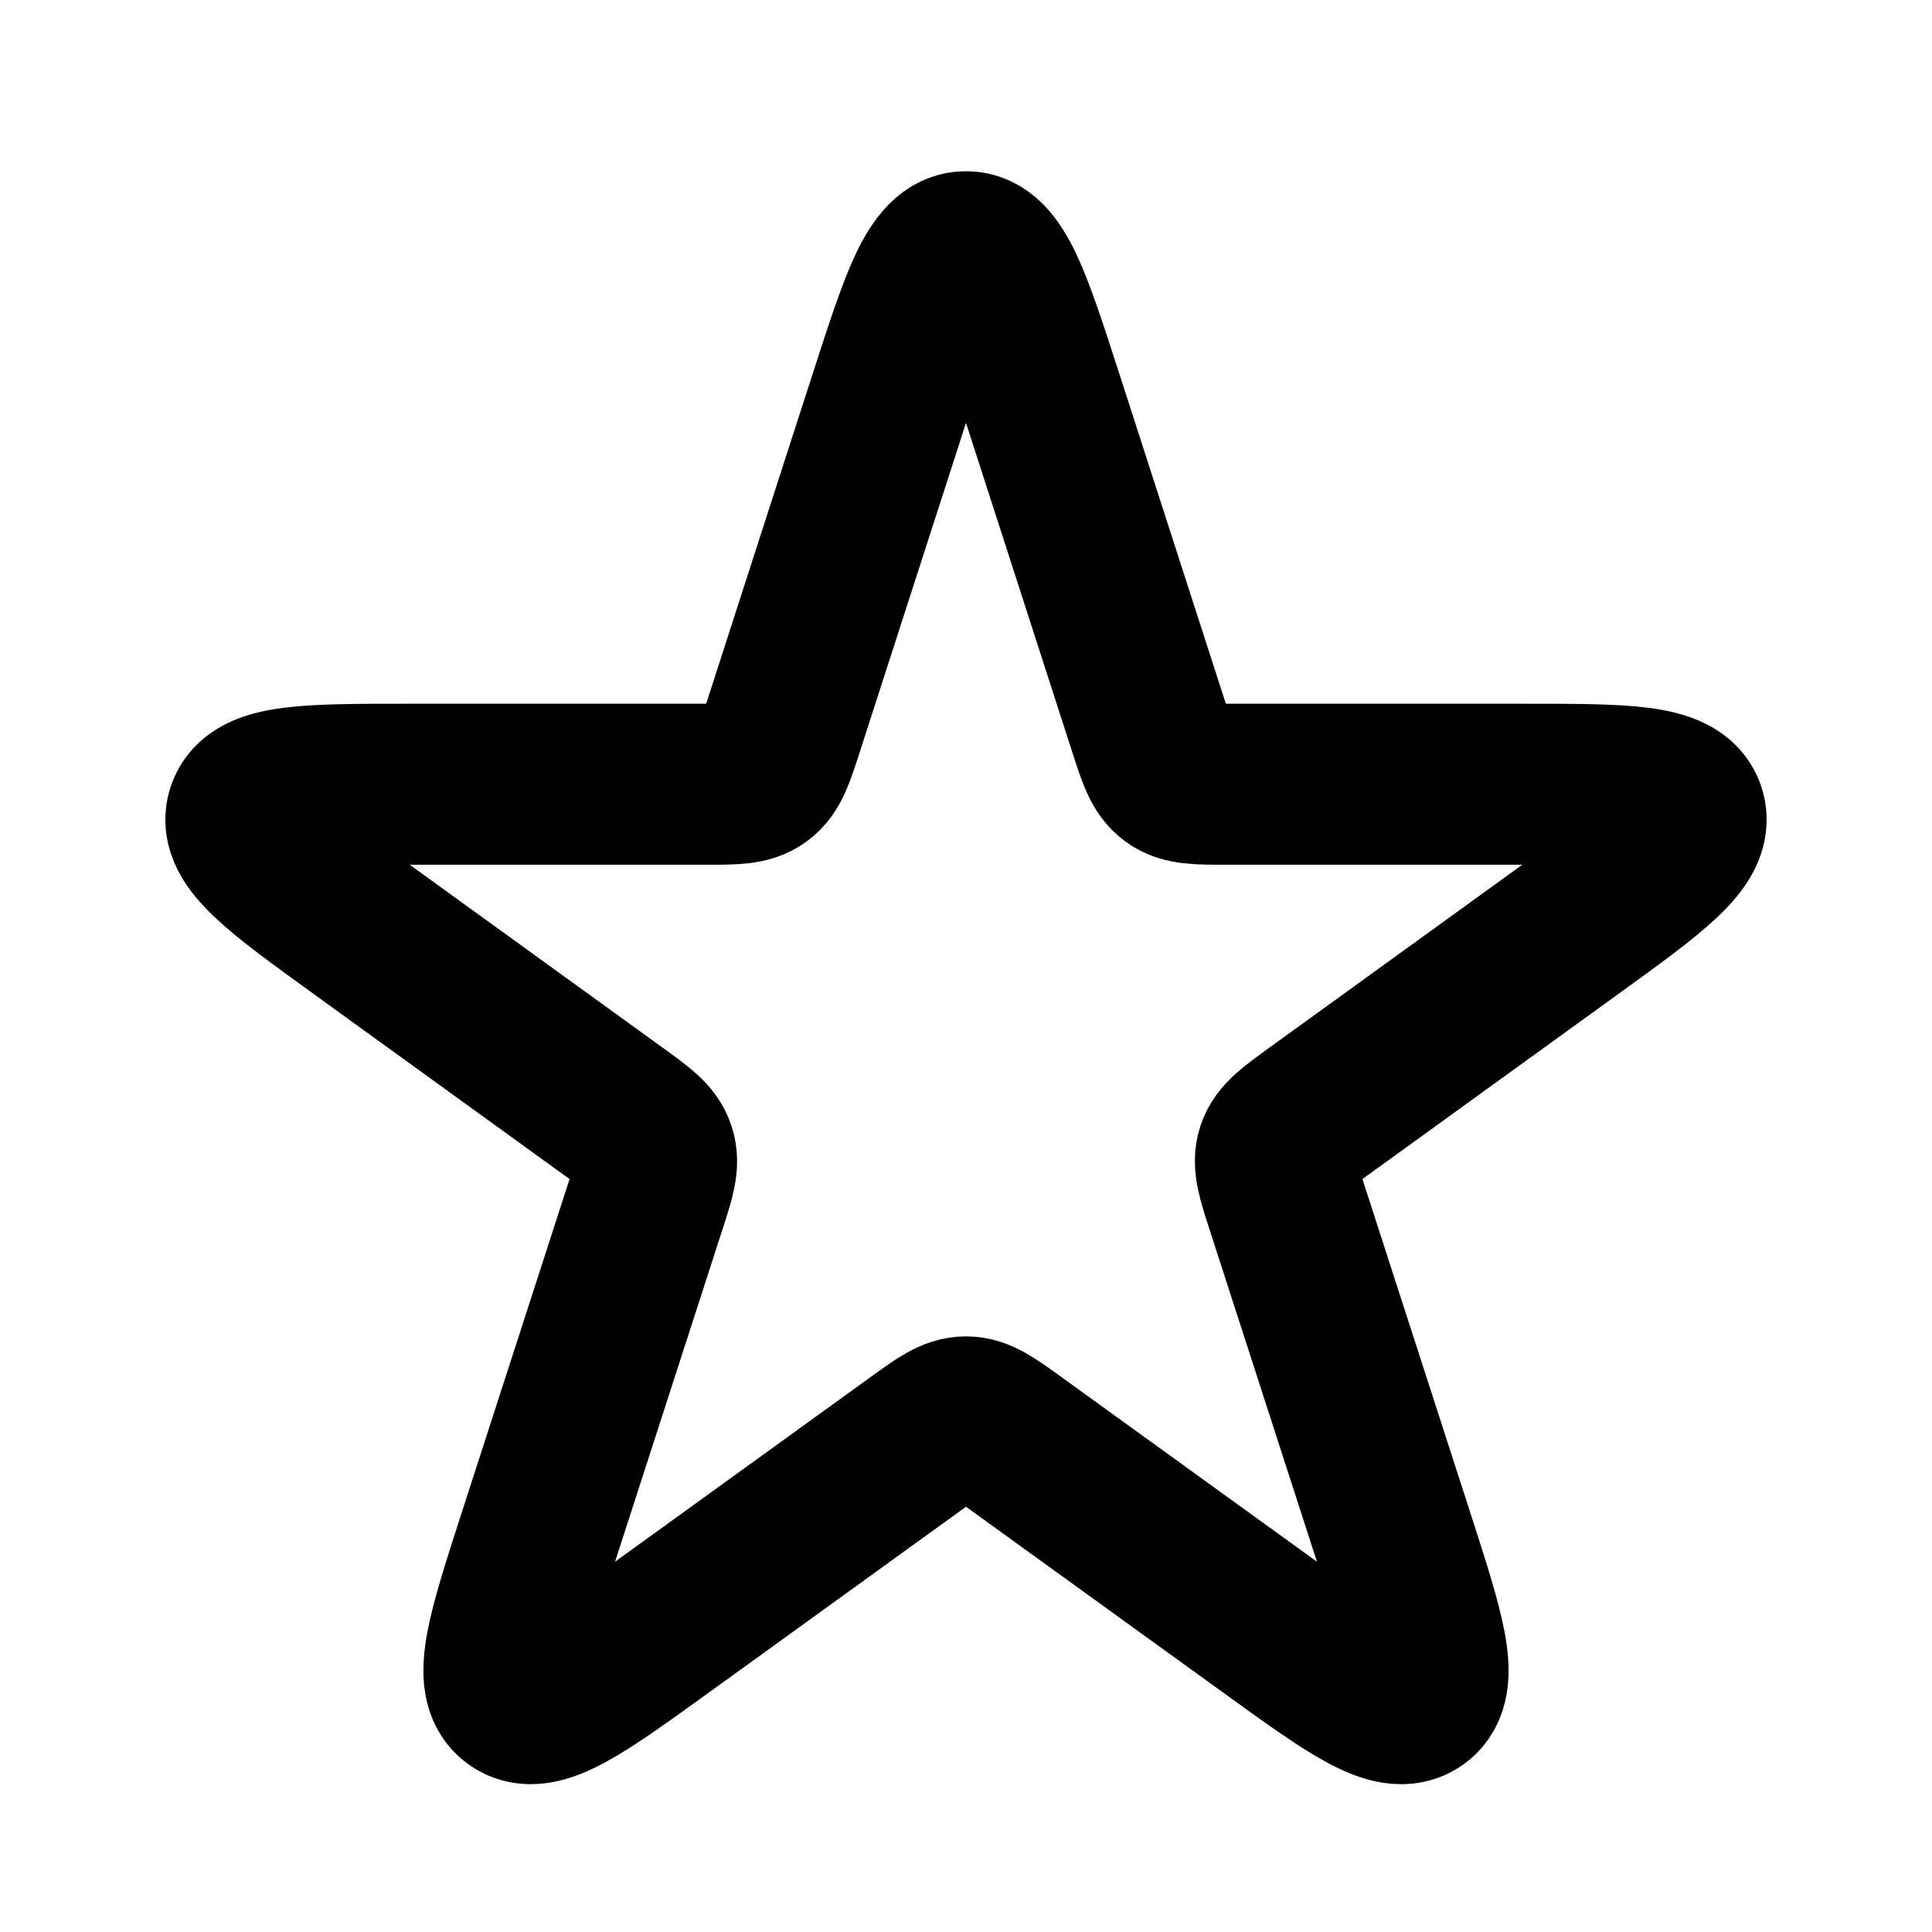
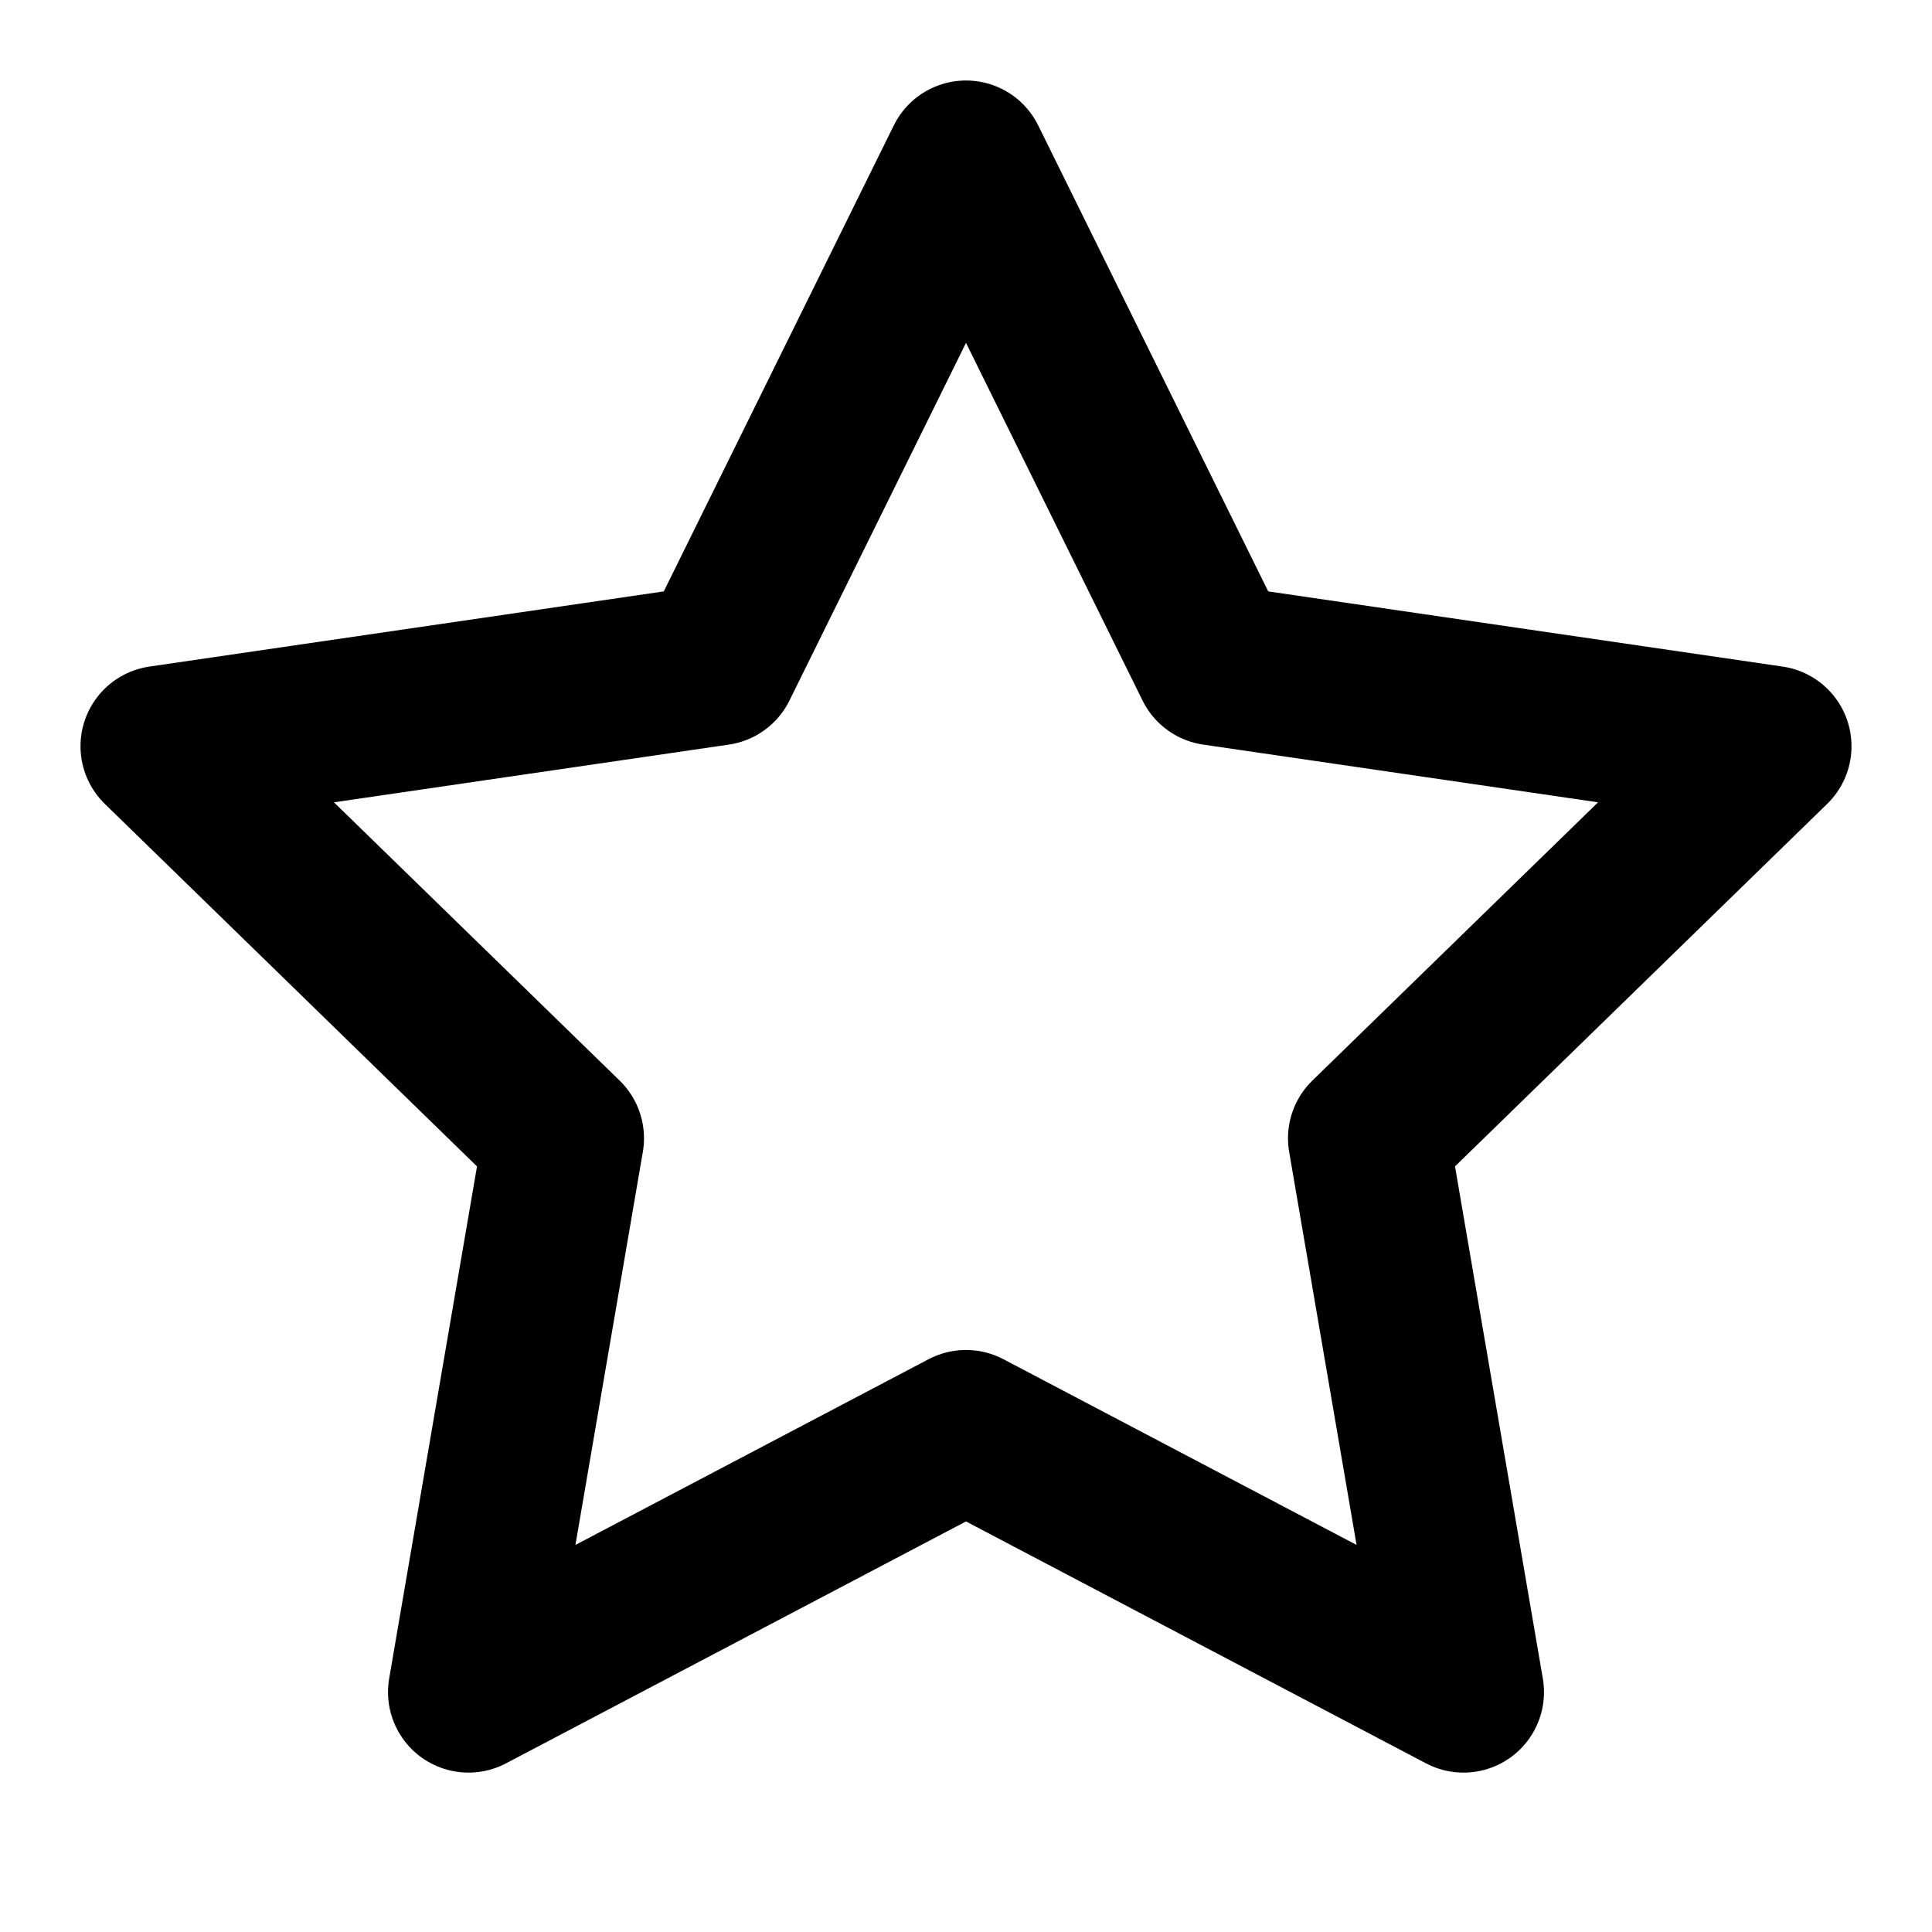
- <svg xmlns="http://www.w3.org/2000/svg" width="24" height="24" fill="none">
-   <path d="M11.048 4.947c.392-1.213.588-1.82.952-1.82s.56.607.952 1.82l1.324 4.102c.108.334.162.501.294.597.131.096.307.096.658.096h3.683c1.272 0 1.908 0 2.02.346.112.346-.403.719-1.434 1.464l-3.158 2.284c-.284.206-.426.309-.477.463-.05.155.004.321.111.655l1.338 4.138c.387 1.2.58 1.8.288 2.012-.294.213-.804-.155-1.826-.894l-3.187-2.303c-.283-.204-.424-.306-.586-.306-.162 0-.303.102-.586.306L8.227 20.21c-1.022.738-1.532 1.107-1.826.894-.293-.213-.099-.812.288-2.012l1.338-4.138c.107-.334.161-.5.11-.655-.05-.154-.192-.257-.476-.463l-3.158-2.284c-1.03-.745-1.546-1.118-1.434-1.464.112-.346.748-.346 2.02-.346h3.683c.351 0 .527 0 .658-.096.132-.096.186-.263.294-.597l1.324-4.102z" stroke="currentColor" stroke-width="2" stroke-linecap="round" stroke-linejoin="round" />
+ <svg xmlns="http://www.w3.org/2000/svg" width="24" height="24" viewBox="0 0 24 24" fill="none" stroke="currentColor" stroke-width="2" stroke-linecap="round" stroke-linejoin="round">
+   <polygon points="12 2 15.09 8.26 22 9.27 17 14.14 18.18 21.02 12 17.77 5.82 21.02 7 14.14 2 9.27 8.91 8.26 12 2" />
</svg>
